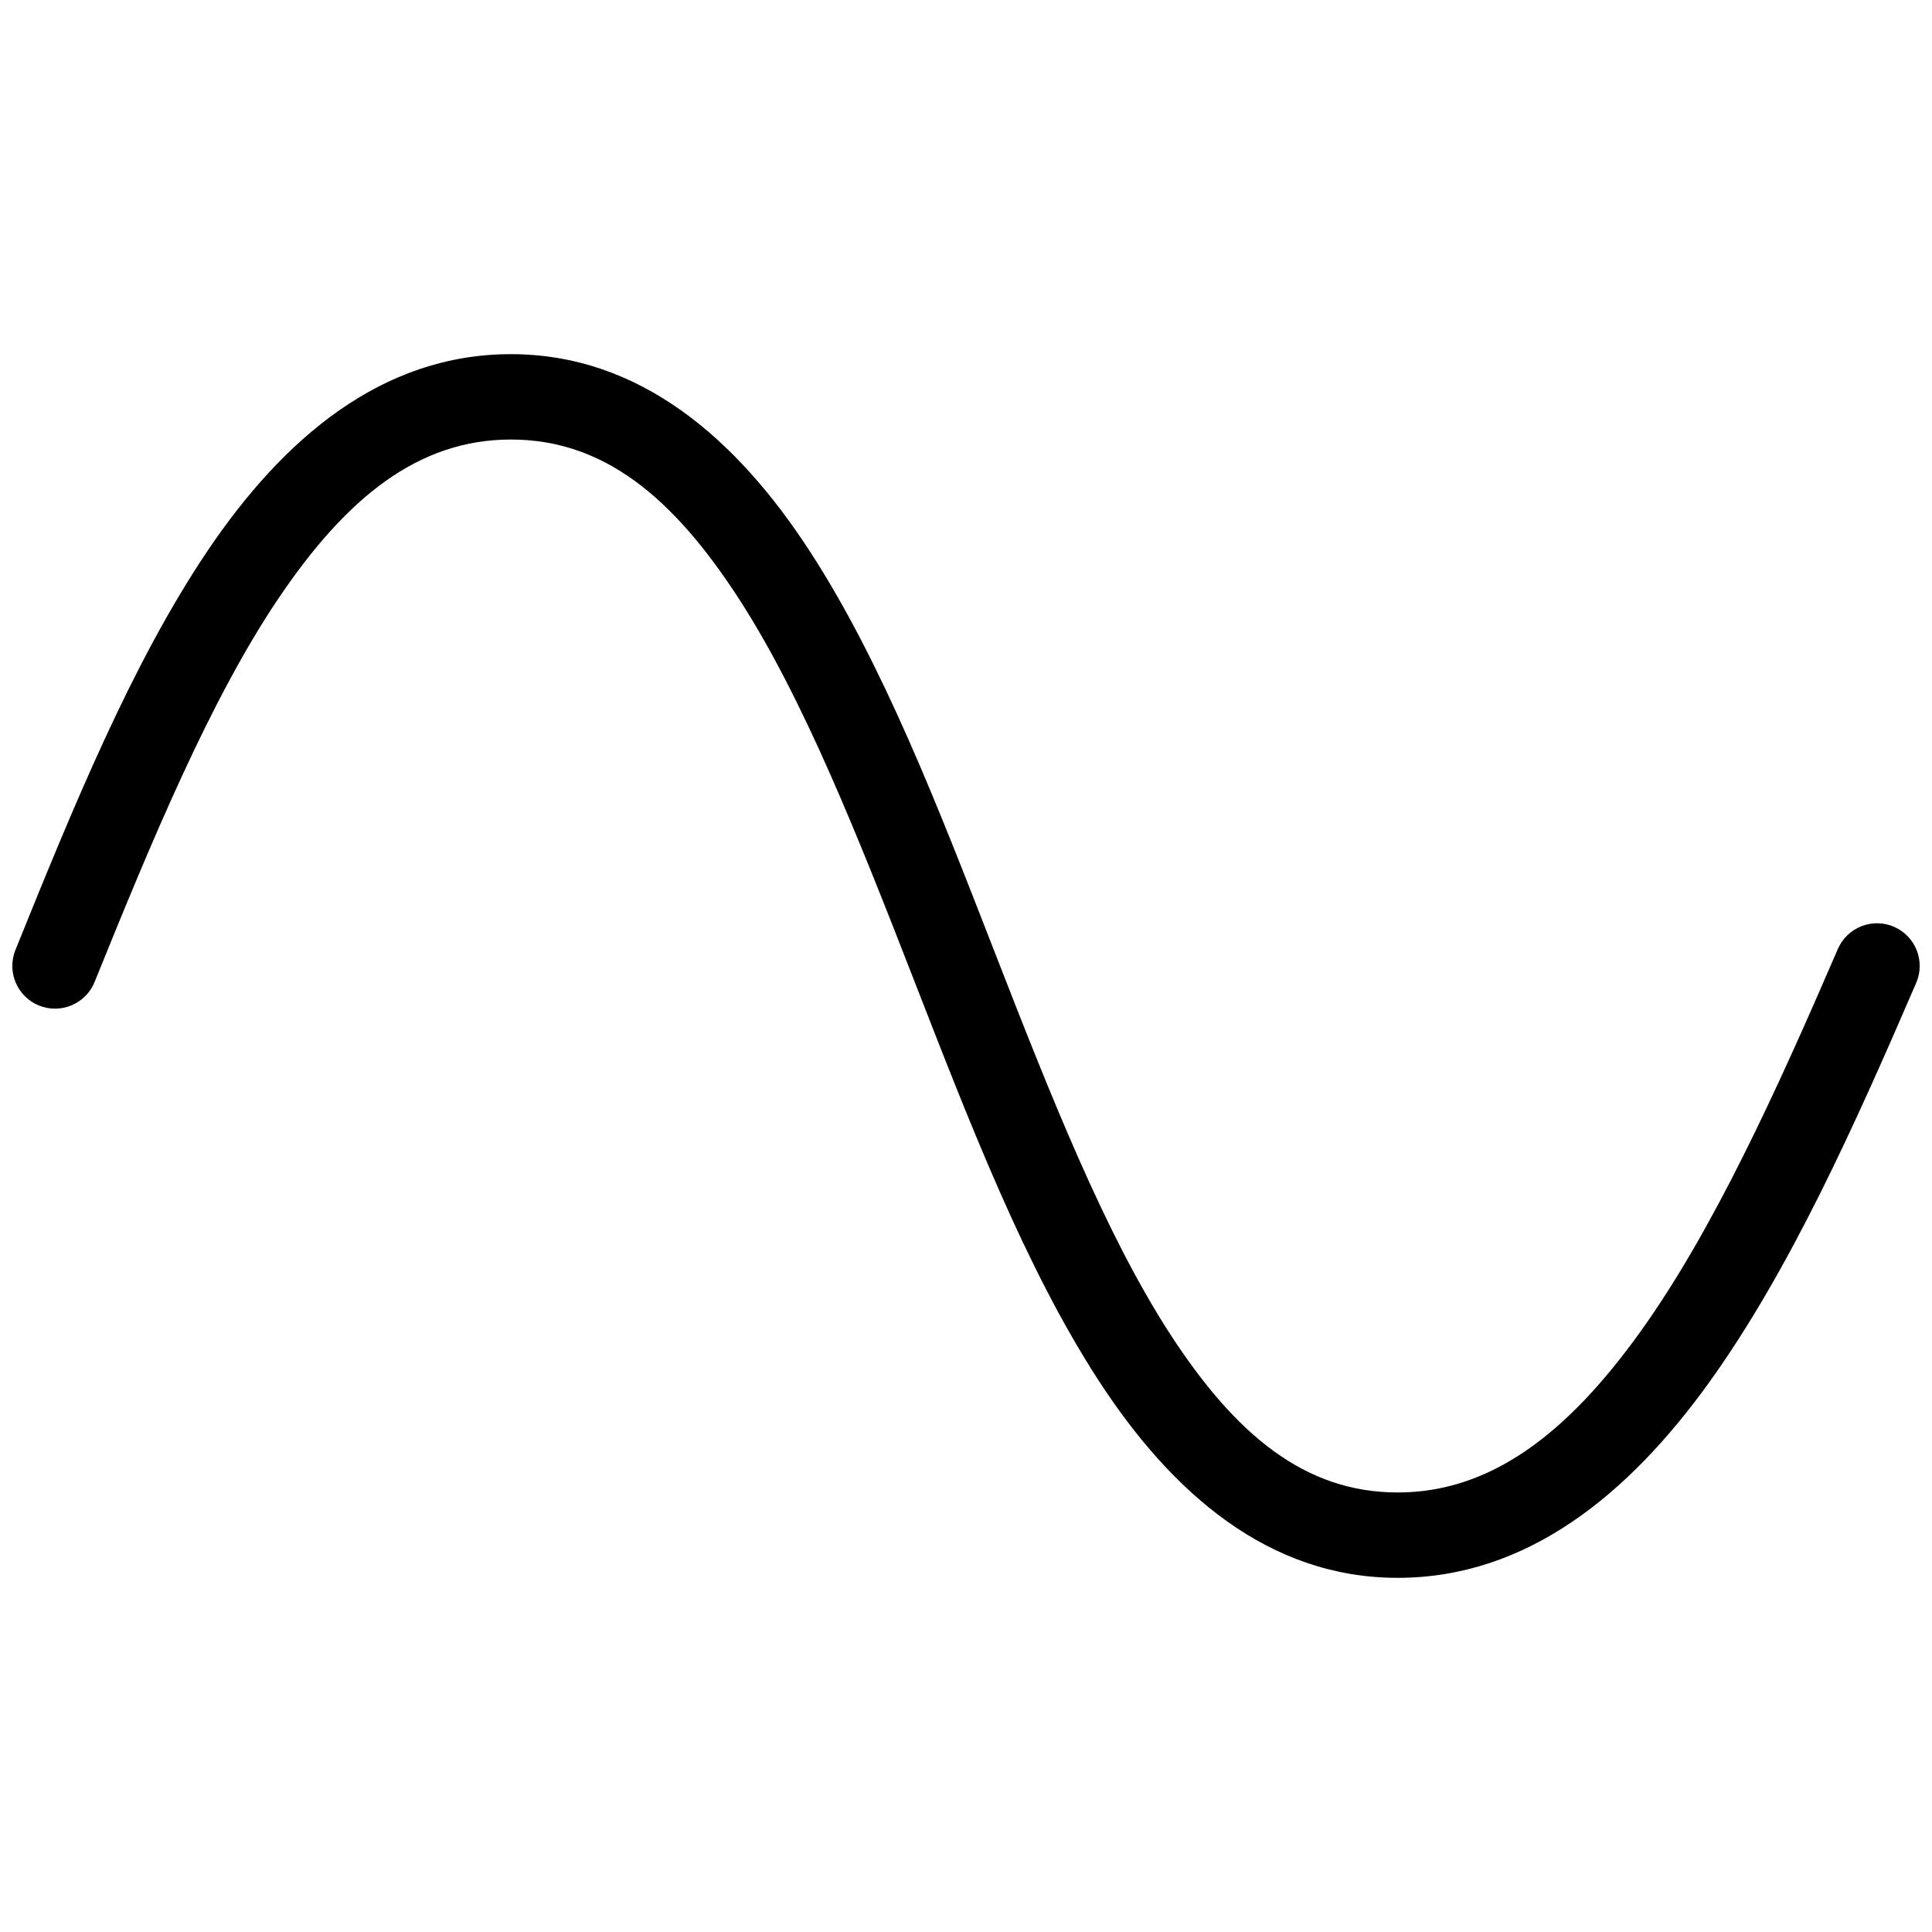
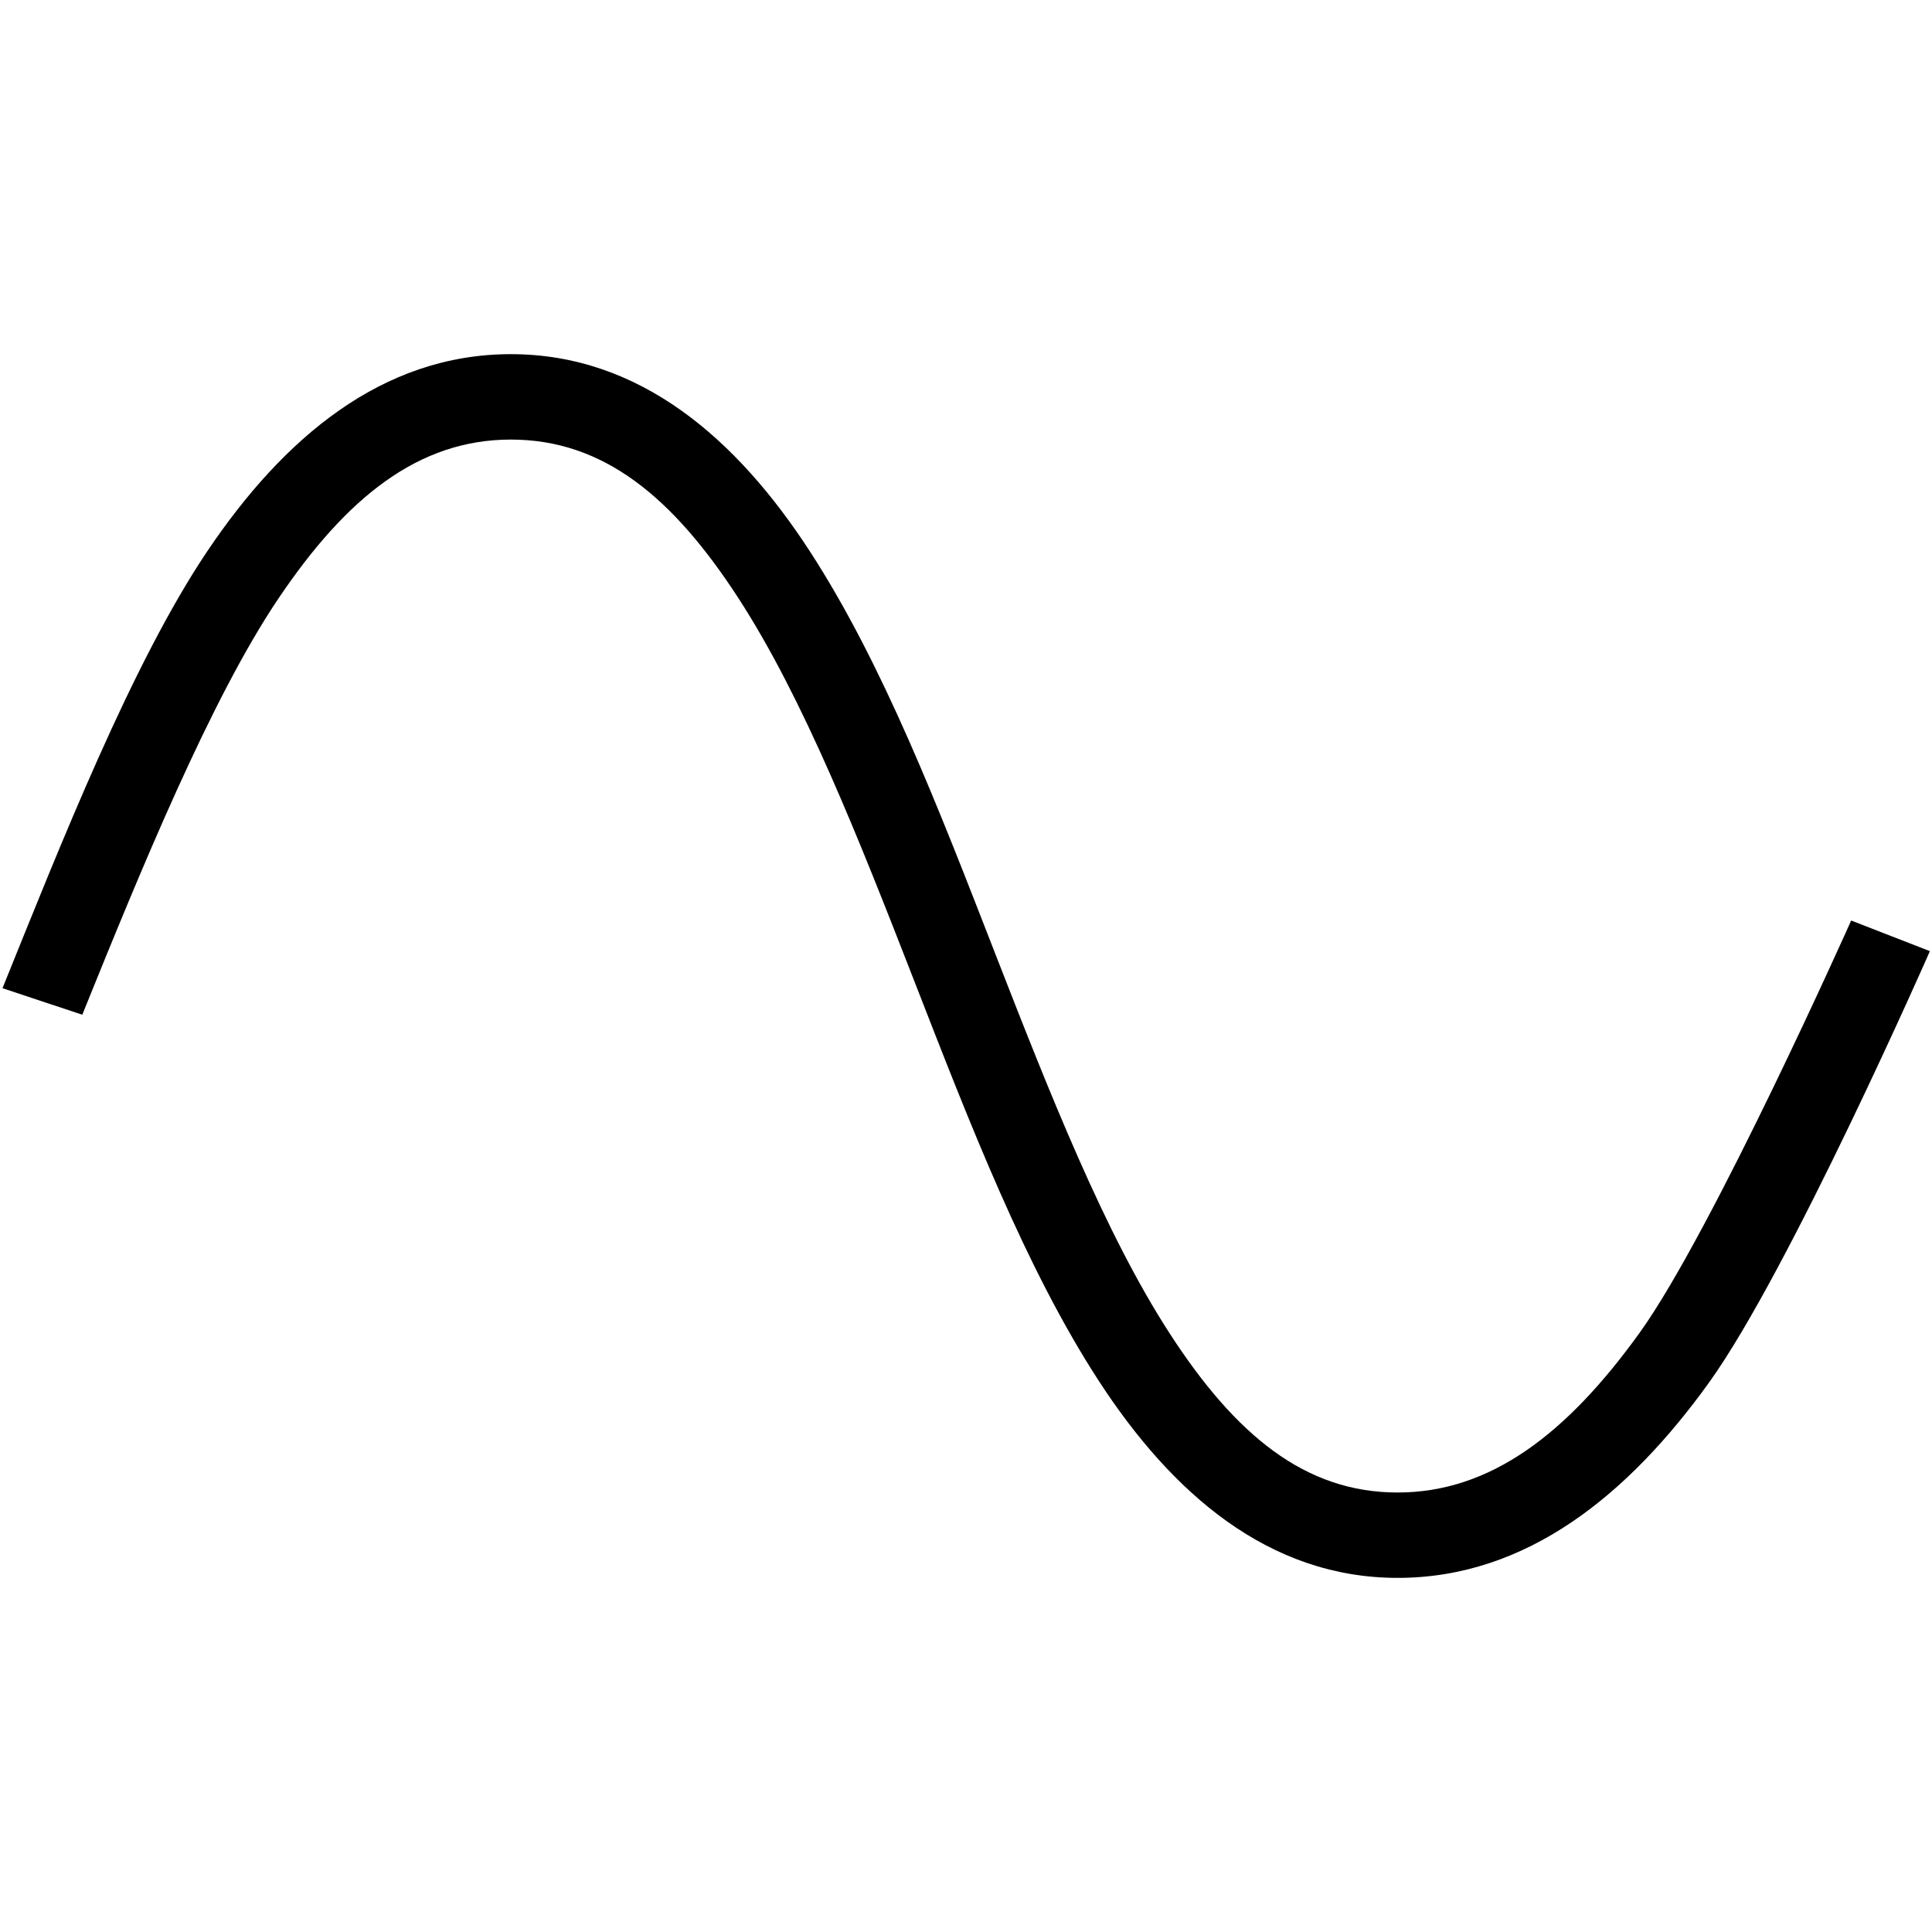
<svg xmlns="http://www.w3.org/2000/svg" height="48" width="48" version="1.1" id="svg4" xml:space="preserve">
  <defs id="defs8" />
-   <path id="path1" style="color:#000000;fill:#000000;stroke-linecap:round;stroke-miterlimit:10;-inkscape-stroke:none" d="M 12.693 8.799 C 9.486 8.799 7.037 10.893 5.156 13.686 C 3.276 16.478 1.814 20.062 0.383 23.602 A 1.061 1.061 0 0 0 0.969 24.982 A 1.061 1.061 0 0 0 2.35 24.398 C 3.778 20.867 5.225 17.382 6.916 14.871 C 8.607 12.361 10.393 10.92 12.693 10.92 C 14.993 10.92 16.716 12.348 18.344 14.855 C 19.971 17.362 21.344 20.85 22.721 24.385 C 24.098 27.92 25.48 31.503 27.295 34.299 C 29.11 37.095 31.517 39.201 34.725 39.201 C 37.936 39.201 40.46 37.13 42.463 34.346 C 44.465 31.561 46.074 27.973 47.607 24.42 A 1.061 1.061 0 0 0 47.055 23.025 A 1.061 1.061 0 0 0 45.66 23.58 C 44.136 27.111 42.549 30.593 40.74 33.107 C 38.932 35.622 37.032 37.08 34.725 37.08 C 32.424 37.08 30.7 35.652 29.072 33.145 C 27.445 30.638 26.074 27.15 24.697 23.615 C 23.32 20.08 21.938 16.497 20.123 13.701 C 18.308 10.905 15.901 8.799 12.693 8.799 z " />
+   <path id="path1" style="color:#000000;fill:#000000;stroke-linecap:round;stroke-miterlimit:10;-inkscape-stroke:none" d="m 12.693,8.799 c -3.208,0 -5.656,2.094 -7.537,4.887 -1.881,2.792 -3.662,7.326 -5.094,10.865 l 1.982,0.66 c 1.428,-3.531 3.181,-7.829 4.872,-10.339 1.691,-2.51 3.477,-3.951 5.777,-3.951 2.3,0 4.023,1.429 5.65,3.936 1.627,2.507 3,5.994 4.377,9.529 1.377,3.535 2.759,7.118 4.574,9.914 1.815,2.796 4.222,4.902 7.43,4.902 3.211,0 5.736,-2.071 7.738,-4.855 2.002,-2.785 5.486,-10.716 5.486,-10.716 l -1.956,-0.761 c 0,0 -3.445,7.723 -5.253,10.238 -1.809,2.515 -3.708,3.973 -6.016,3.973 -2.3,0 -4.025,-1.429 -5.652,-3.936 -1.627,-2.507 -2.998,-5.994 -4.375,-9.529 C 23.32,20.08 21.938,16.497 20.123,13.701 18.308,10.905 15.901,8.799 12.693,8.799 Z" />
</svg>
